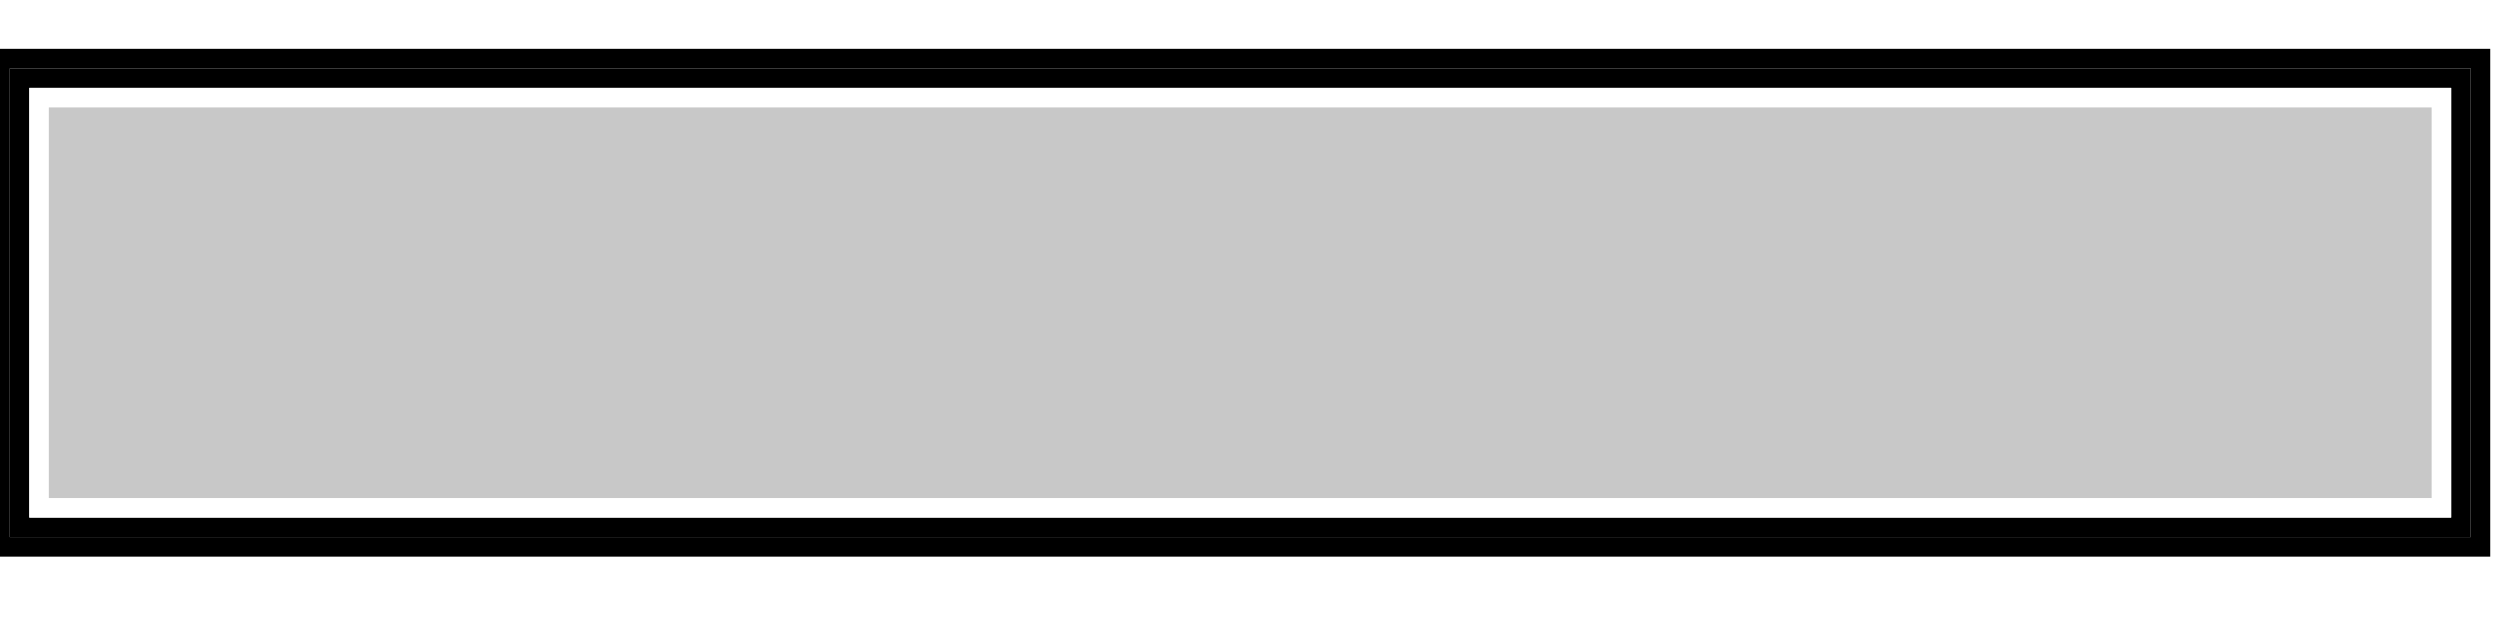
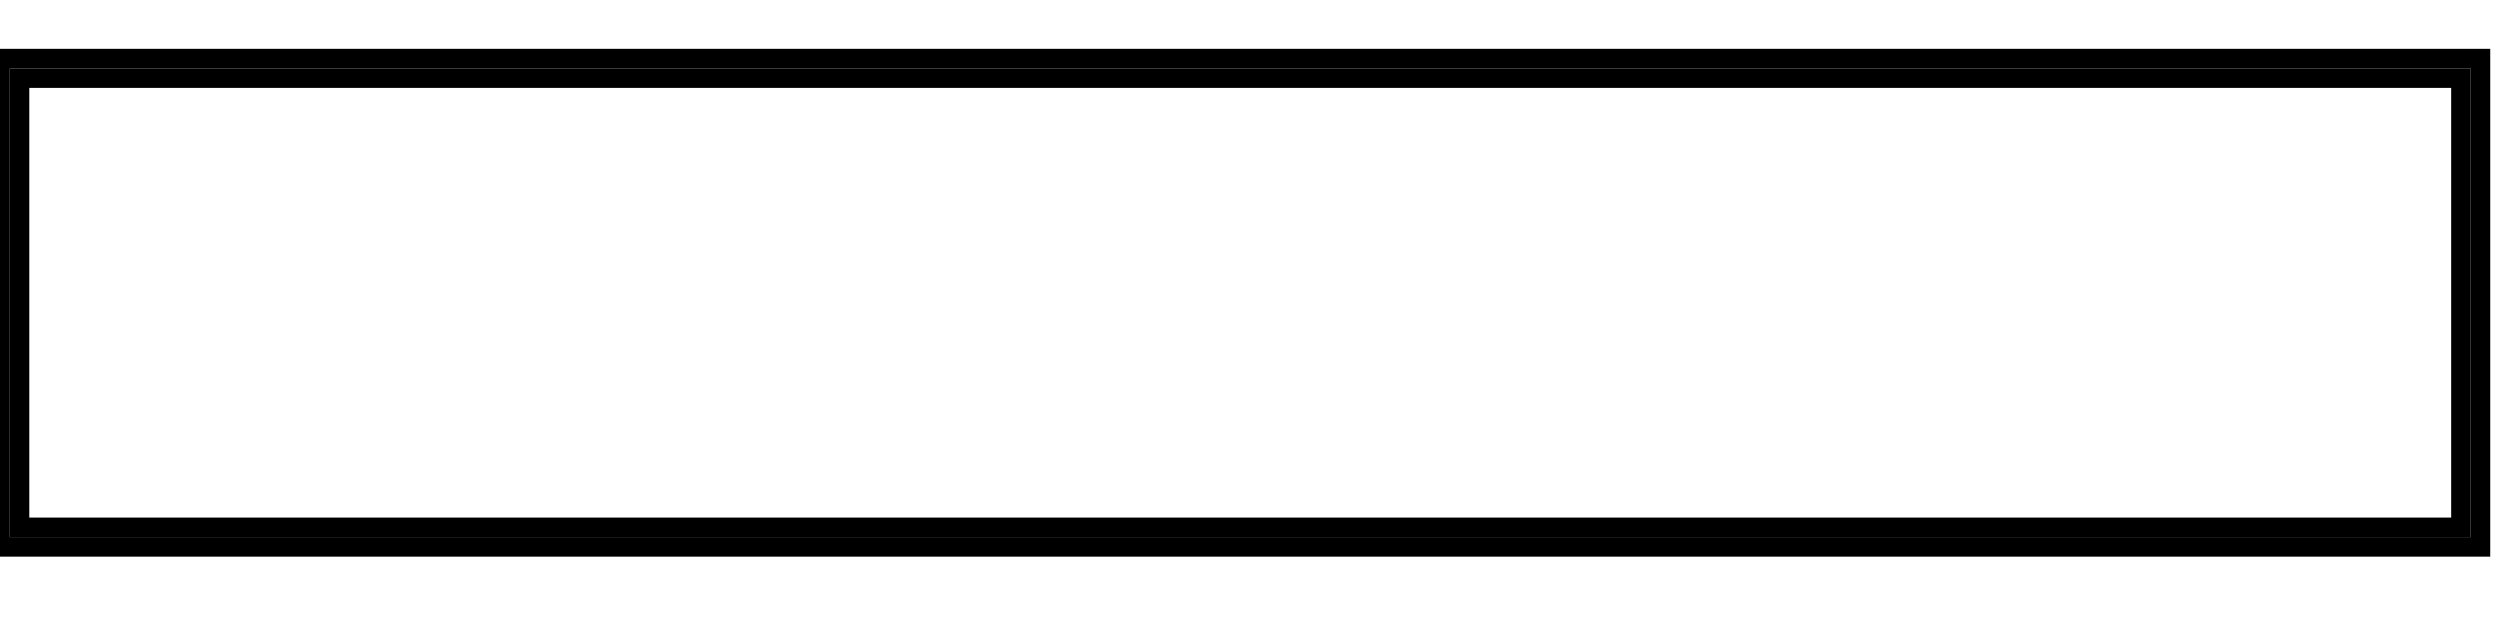
<svg width="128" height="32">
  <g>
    <path stroke="rgb(0,0,0)" fill="none" d="M 0,3 L 127,3 L 127,28 L 0,28 z " />
    <path stroke="rgb(0,0,0)" fill="none" d="M 1,4 L 126,4 L 126,27 L 1,27 z " />
-     <path stroke="rgb(255,255,255)" fill="rgb(200,200,200)" d="M 2,5 L 125,5 L 125,26 L 2,26 z " />
  </g>
</svg>
